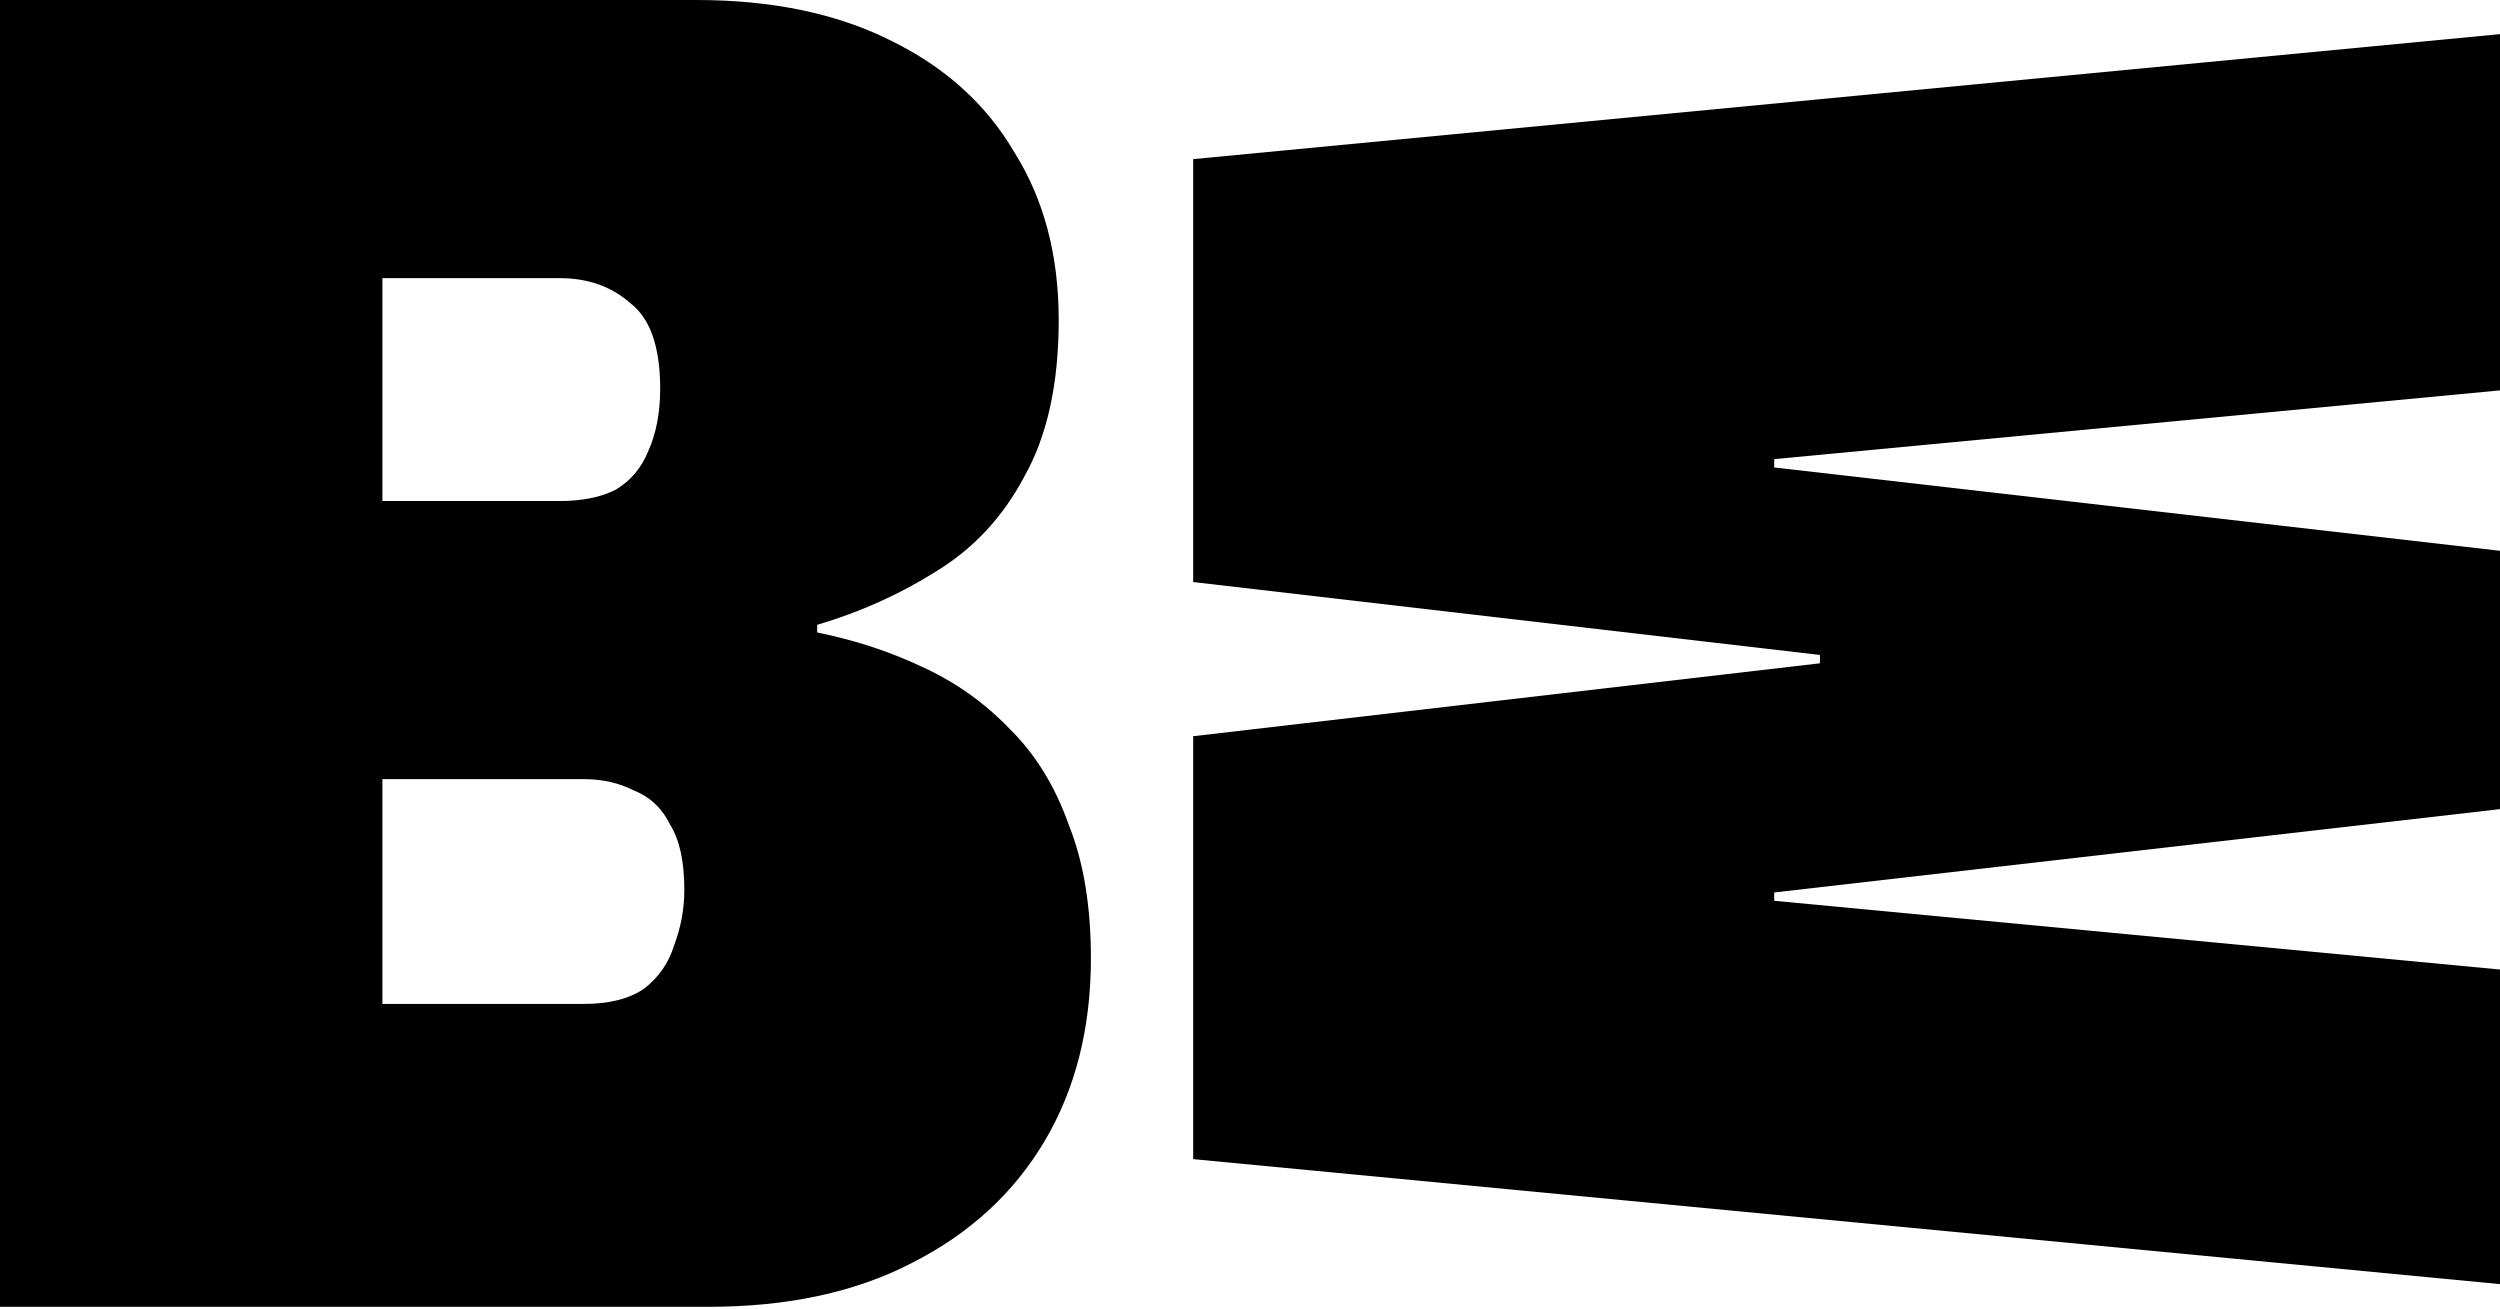
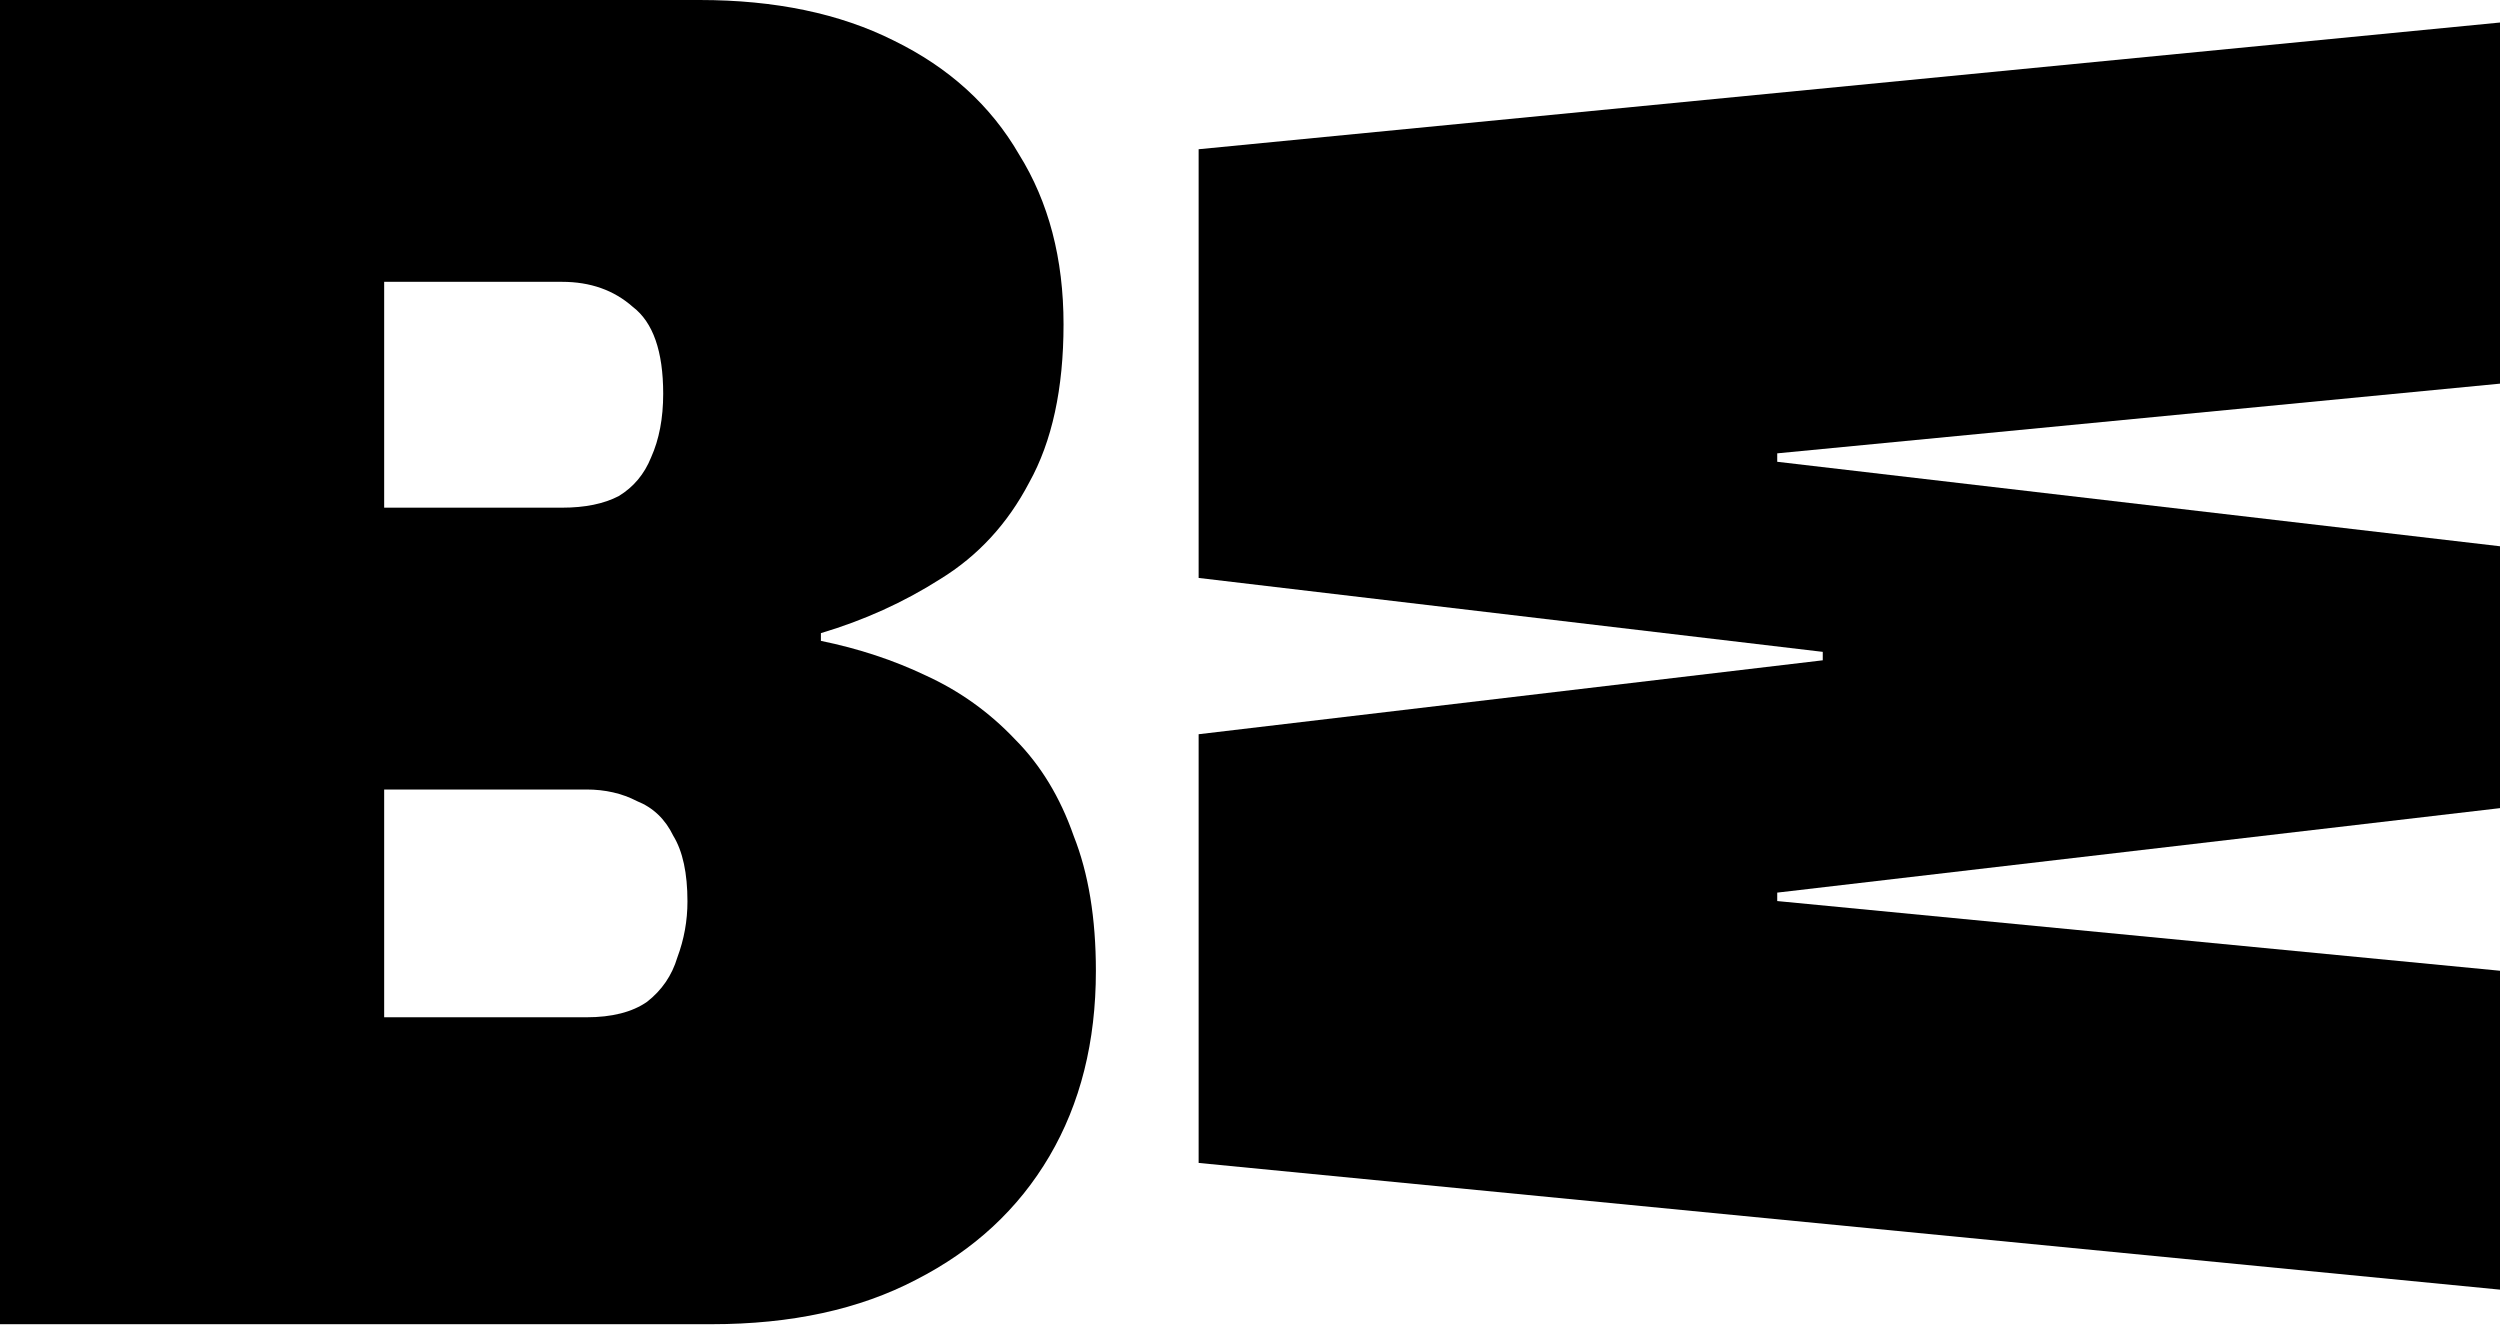
- <svg xmlns="http://www.w3.org/2000/svg" width="638" height="334" viewBox="0 0 638 334" fill="none">
-   <path d="M0 333.5V0H177.724C196.9 0 213.337 3.403 227.035 10.209C241.075 17.015 251.69 26.576 258.881 38.892C266.415 50.884 270.182 65.144 270.182 81.674C270.182 97.879 267.271 111.167 261.45 121.538C255.971 131.909 248.437 140.012 238.849 145.846C229.603 151.679 219.501 156.217 208.543 159.458V161.402C218.132 163.347 227.035 166.264 235.253 170.153C243.814 174.042 251.348 179.39 257.854 186.196C264.36 192.678 269.326 200.781 272.75 210.504C276.517 219.903 278.4 231.246 278.4 244.534C278.4 262.36 274.462 277.917 266.586 291.205C258.71 304.493 247.41 314.864 232.685 322.319C218.303 329.773 201.01 333.5 180.806 333.5H0ZM97.594 256.202H148.959C155.466 256.202 160.602 254.906 164.369 252.313C168.136 249.396 170.704 245.669 172.074 241.131C173.786 236.594 174.642 231.894 174.642 227.033C174.642 219.903 173.444 214.393 171.047 210.504C168.992 206.29 165.91 203.373 161.801 201.753C158.034 199.808 153.754 198.836 148.959 198.836H97.594V256.202ZM97.594 127.858H142.796C148.617 127.858 153.411 126.886 157.178 124.941C160.945 122.672 163.684 119.431 165.396 115.218C167.451 110.681 168.478 105.333 168.478 99.175C168.478 88.48 165.91 81.187 160.774 77.298C155.979 73.085 149.987 70.978 142.796 70.978H97.594V127.858Z" fill="black" />
-   <path d="M304.5 40.608L638 8.709V99.624L452.776 117.169V119.295L638 140.562V206.489L452.776 227.755V229.882L638 247.427V327.709L304.5 295.809L304.5 187.88L464.444 169.272V167.145L304.5 148.537V40.608Z" fill="black" />
+ <svg xmlns="http://www.w3.org/2000/svg" width="640" height="339" viewBox="0 0 640 339" fill="none">
+   <path d="M0 338.995V0H179.095C198.419 0 214.983 3.459 228.786 10.377C242.934 17.296 253.631 27.014 260.878 39.533C268.469 51.722 272.265 66.218 272.265 83.019C272.265 99.491 269.332 112.998 263.466 123.541C257.945 134.083 250.353 142.319 240.691 148.249C231.374 154.179 221.194 158.791 210.152 162.085V164.062C219.814 166.039 228.786 169.004 237.068 172.957C245.694 176.91 253.286 182.346 259.843 189.264C266.399 195.853 271.403 204.089 274.853 213.972C278.649 223.526 280.547 235.057 280.547 248.564C280.547 266.683 276.579 282.496 268.642 296.003C260.705 309.51 249.318 320.053 234.479 327.63C219.986 335.207 202.56 338.995 182.2 338.995H0ZM98.347 260.424H150.108C156.665 260.424 161.841 259.106 165.637 256.47C169.433 253.505 172.021 249.717 173.401 245.105C175.126 240.492 175.989 235.715 175.989 230.774C175.989 223.526 174.781 217.926 172.366 213.972C170.295 209.69 167.19 206.725 163.049 205.077C159.253 203.101 154.939 202.112 150.108 202.112H98.347V260.424ZM98.347 129.965H143.897C149.763 129.965 154.594 128.976 158.39 127C162.186 124.694 164.947 121.399 166.672 117.116C168.742 112.504 169.778 107.069 169.778 100.809C169.778 89.938 167.19 82.525 162.013 78.572C157.182 74.289 151.143 72.148 143.897 72.148H98.347V129.965Z" fill="black" />
+   <path d="M306.85 38.203L640 5.765V98.214L454.971 116.055V118.218L640 139.844V206.883L454.971 228.509V230.671L640 248.512V330.149L306.85 297.711L306.85 187.961L466.626 169.038V166.876L306.85 147.953V38.203Z" fill="black" />
</svg>
